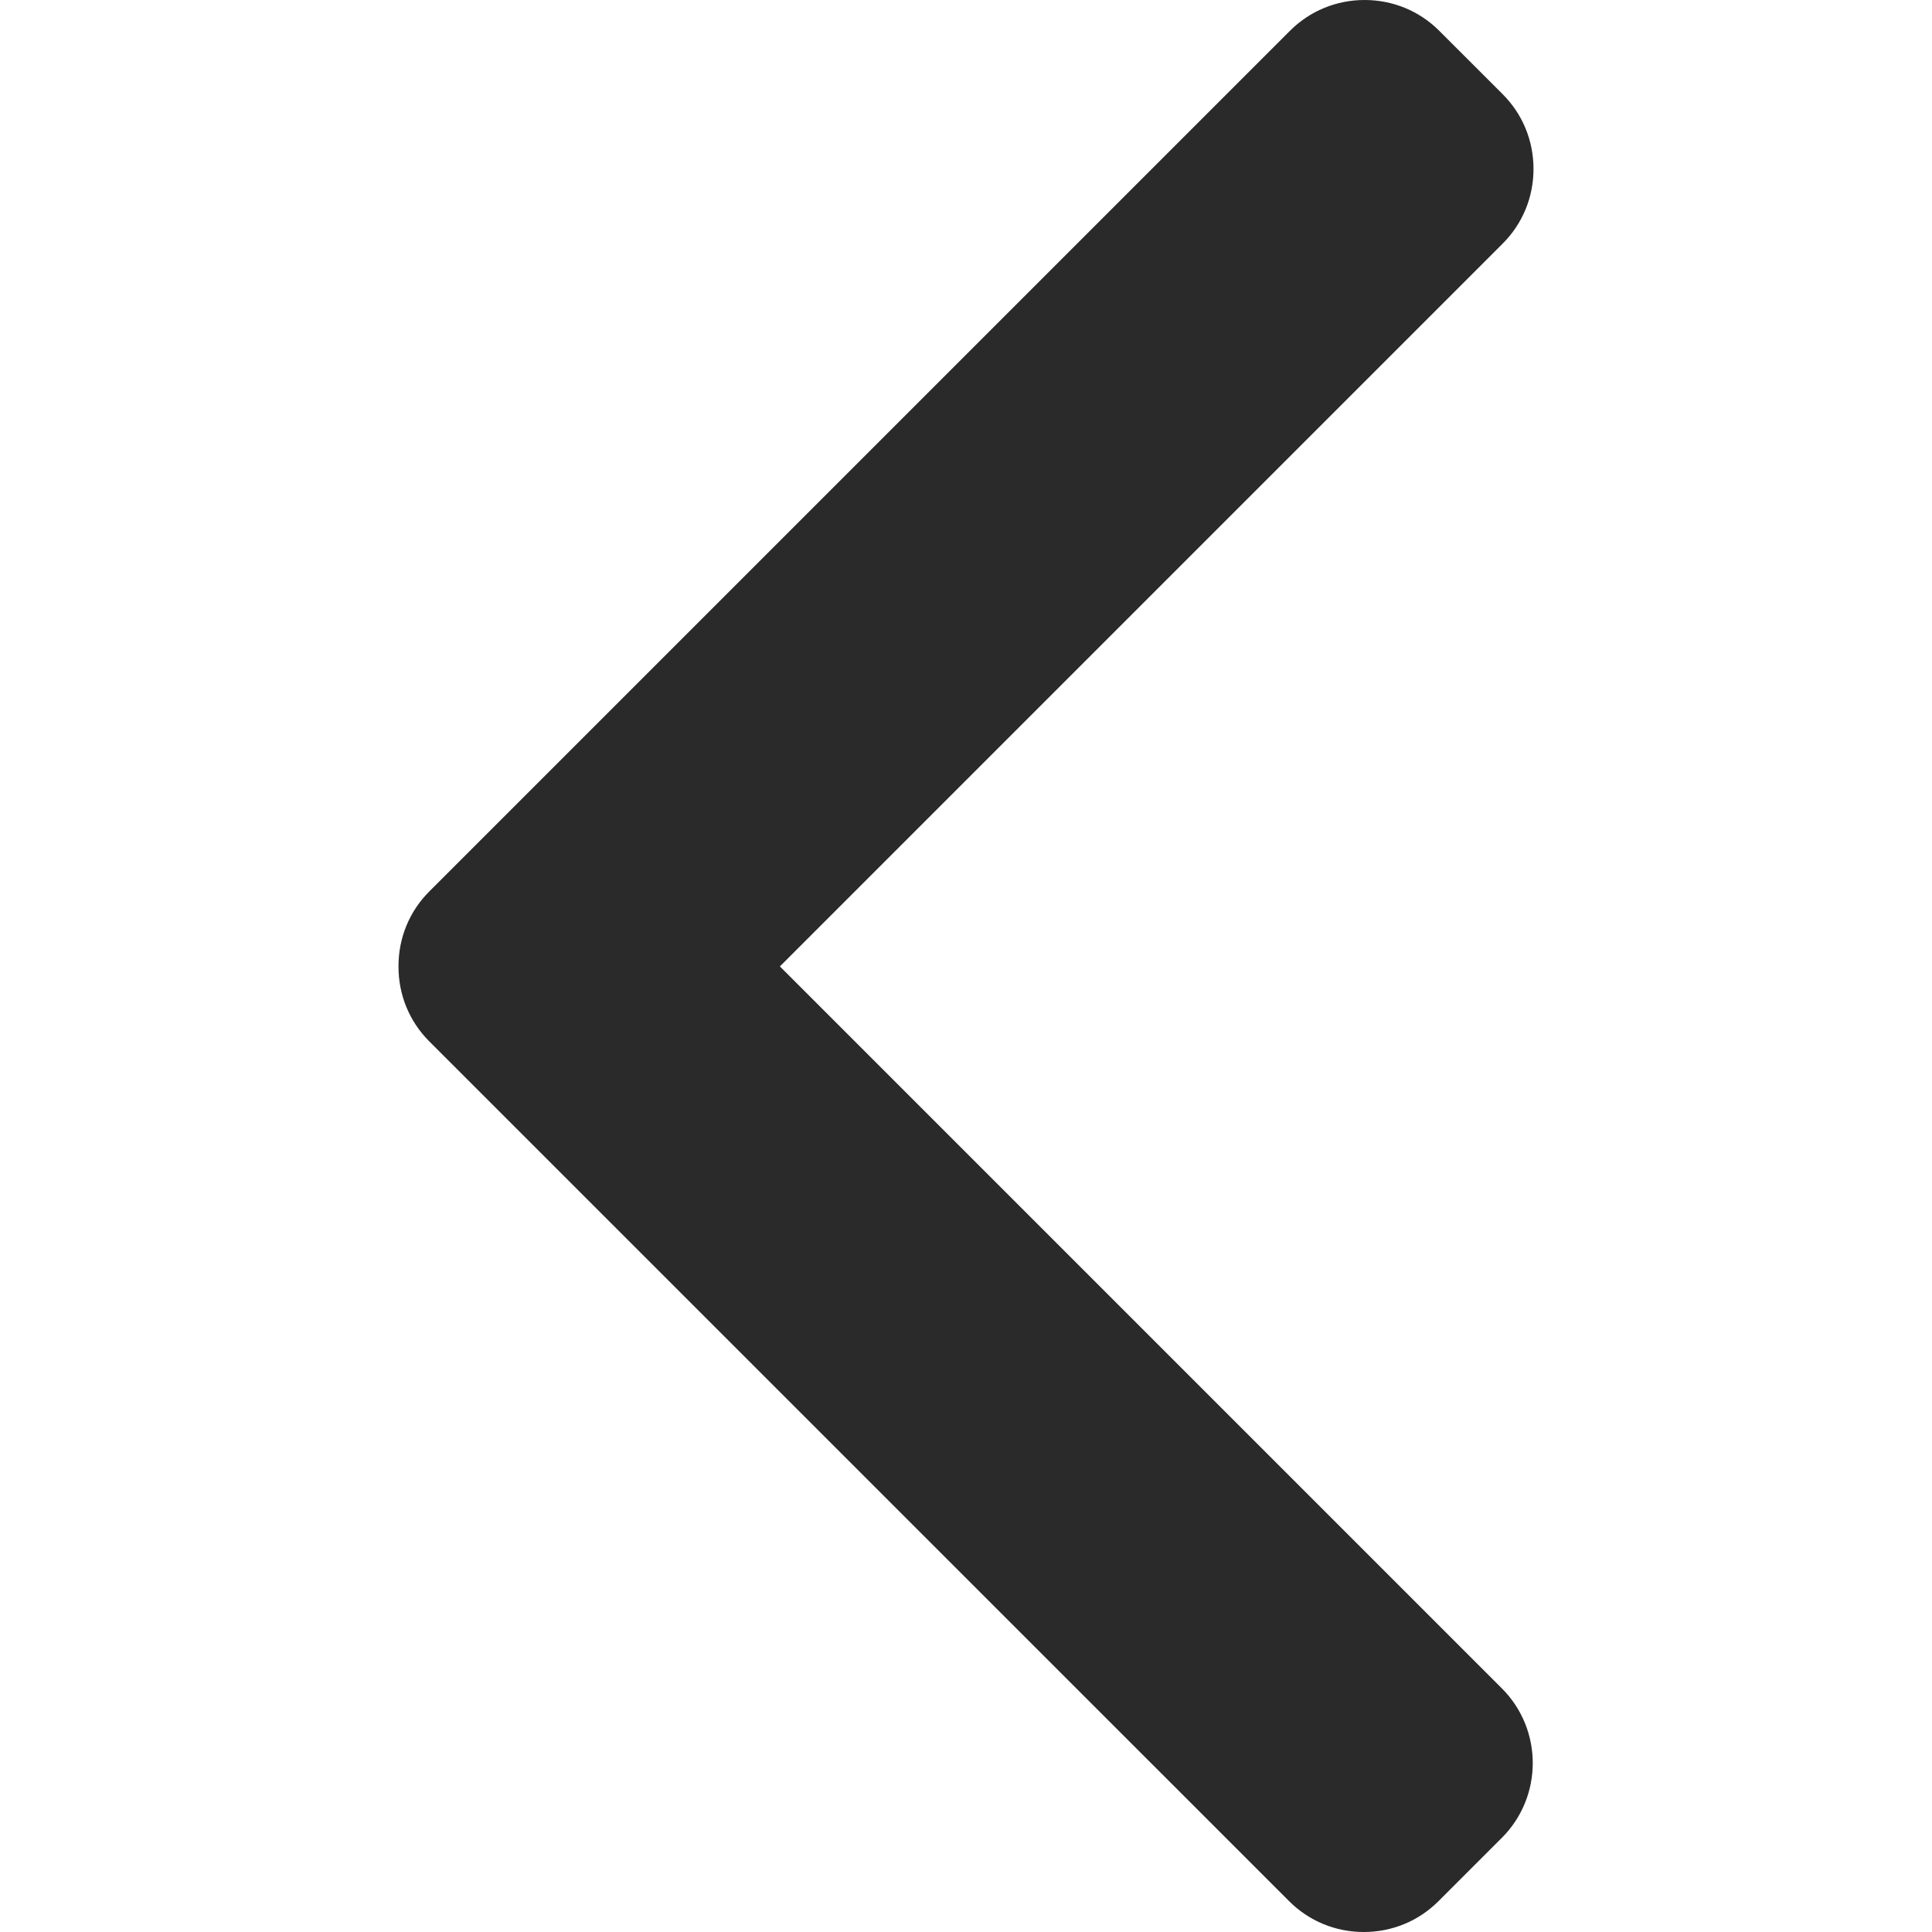
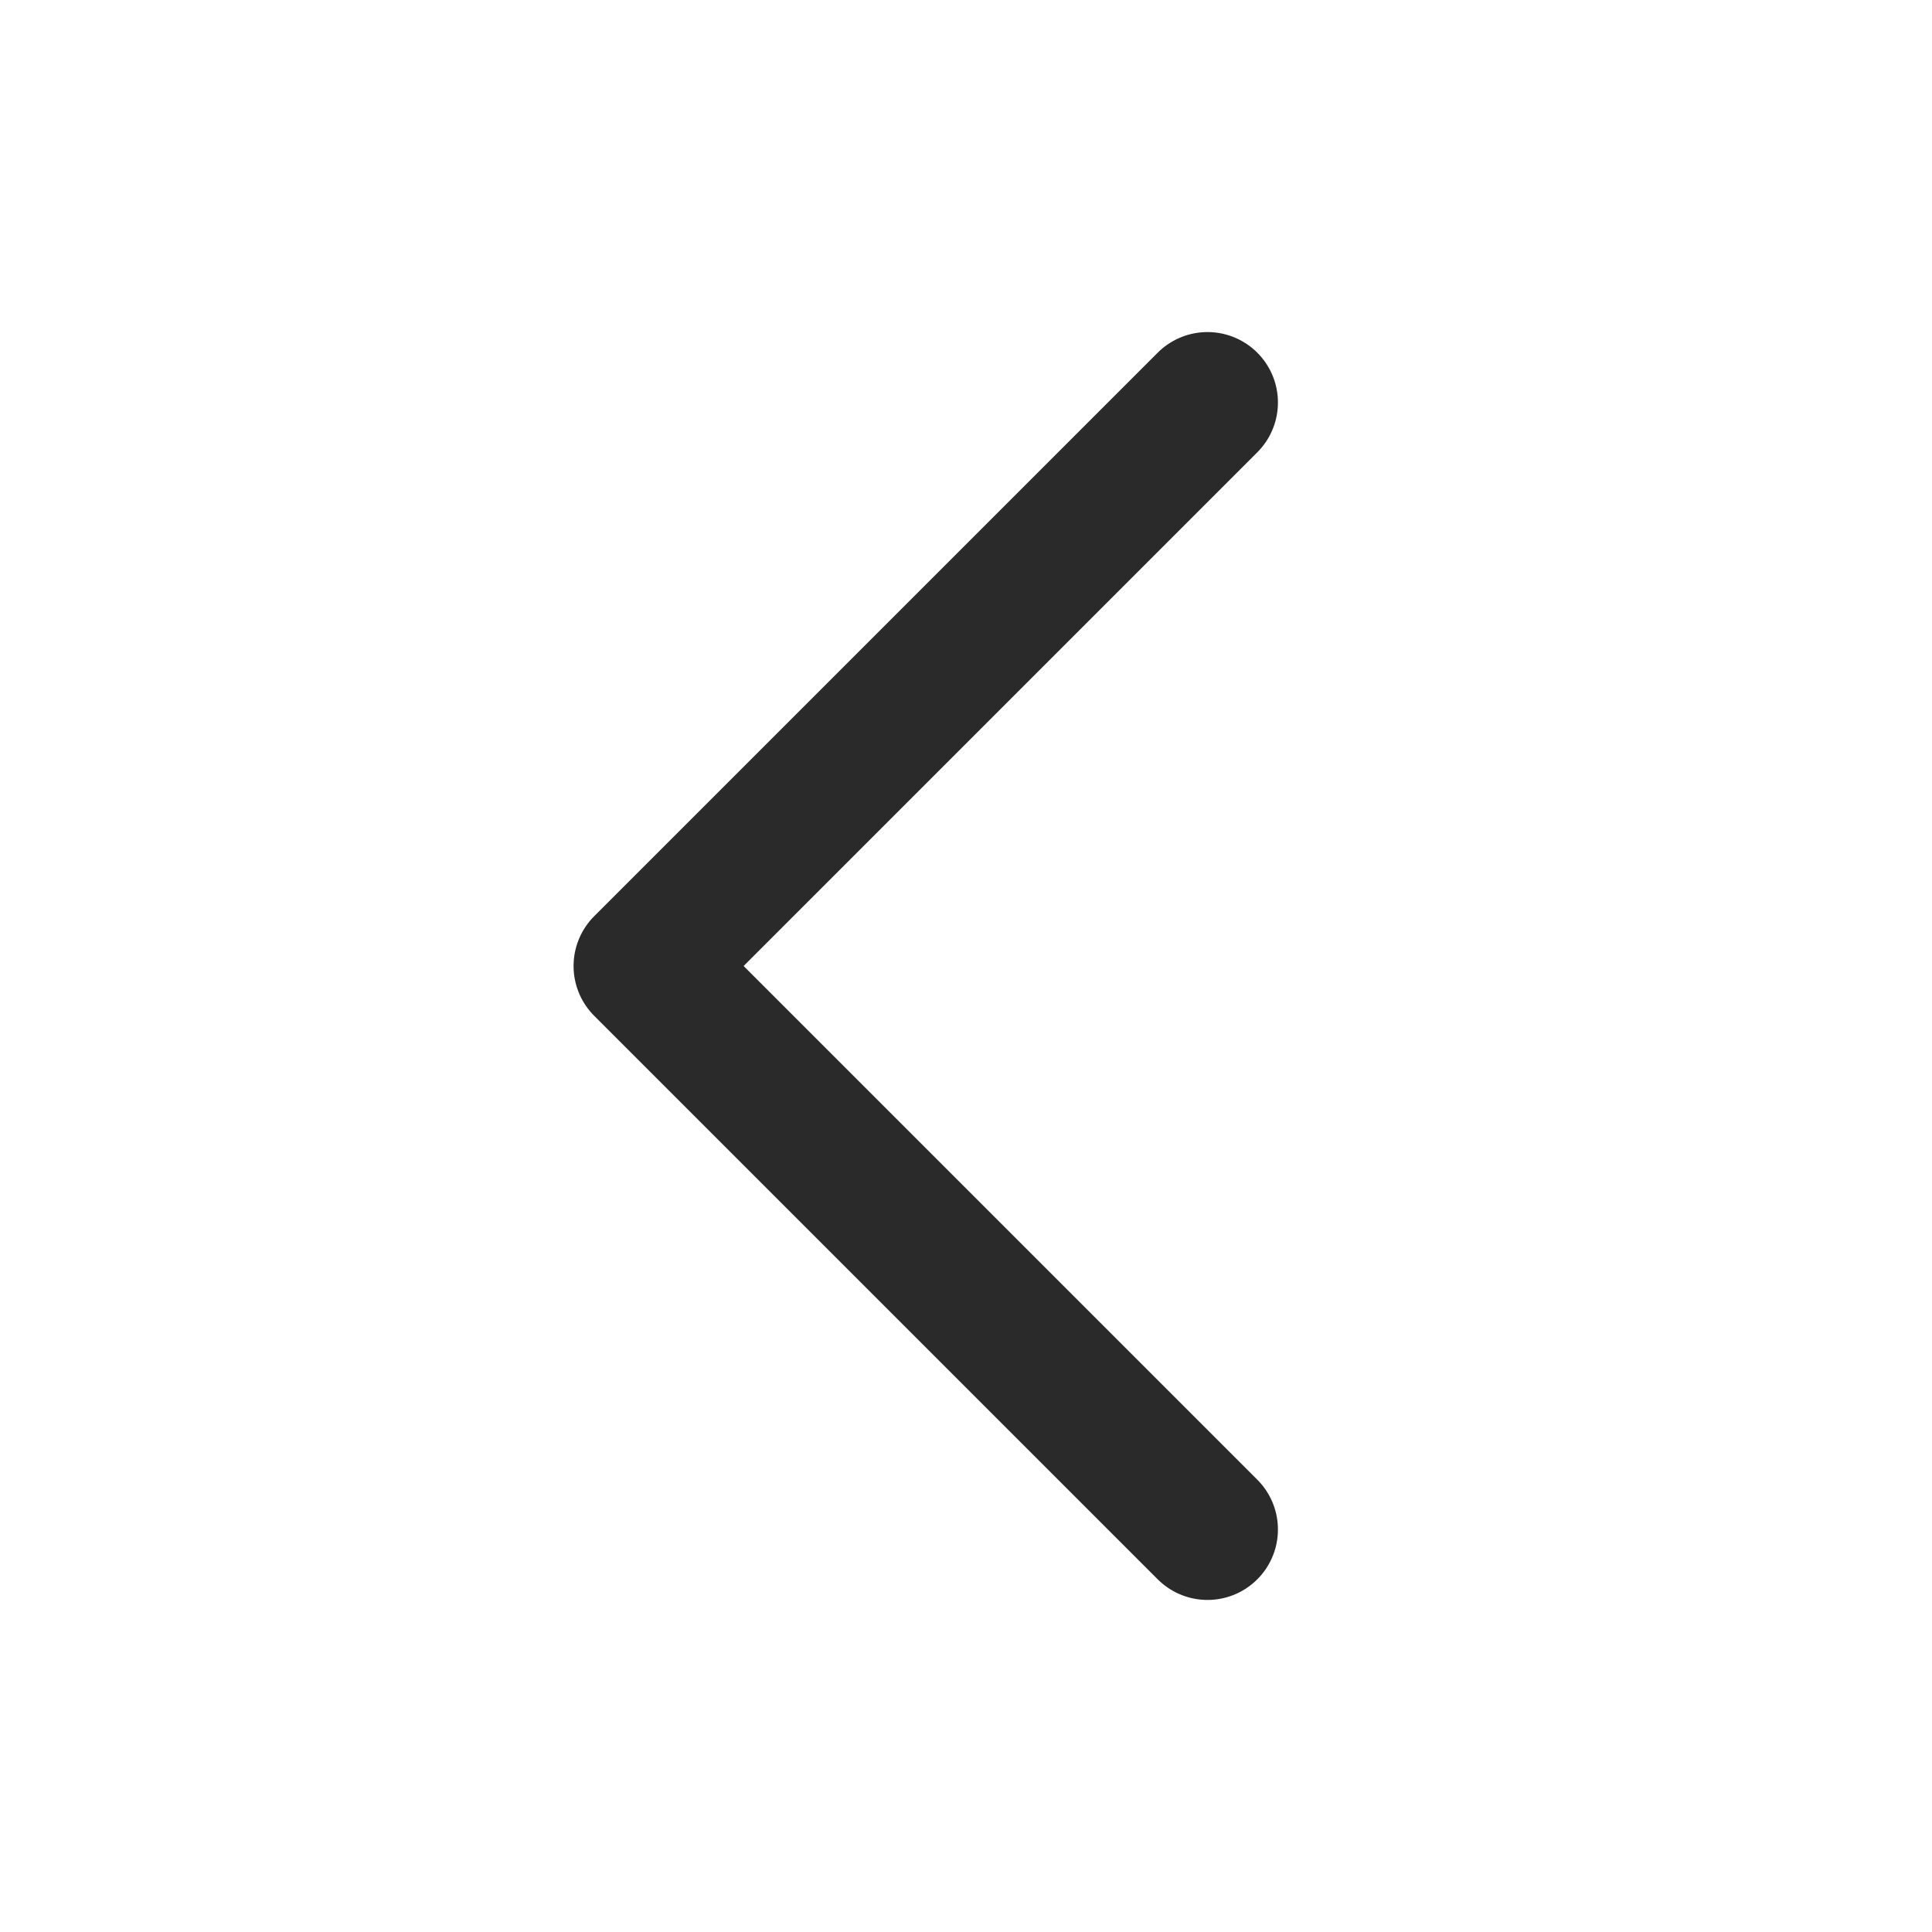
- <svg xmlns="http://www.w3.org/2000/svg" version="1.1" id="Layer_1" x="0px" y="0px" viewBox="0 0 492 492" style="enable-background:new 0 0 492 492;" xml:space="preserve" width="512px" height="512px">
-   <g>
-     <g>
-       <g>
-         <path d="M198.608,246.104L382.664,62.04c5.068-5.056,7.856-11.816,7.856-19.024c0-7.212-2.788-13.968-7.856-19.032l-16.128-16.12    C361.476,2.792,354.712,0,347.504,0s-13.964,2.792-19.028,7.864L109.328,227.008c-5.084,5.08-7.868,11.868-7.848,19.084    c-0.02,7.248,2.76,14.028,7.848,19.112l218.944,218.932c5.064,5.072,11.82,7.864,19.032,7.864c7.208,0,13.964-2.792,19.032-7.864    l16.124-16.12c10.492-10.492,10.492-27.572,0-38.06L198.608,246.104z" data-original="#000000" class="active-path" data-old_color="#000000" fill="#2A2A2A" />
-       </g>
-     </g>
-   </g>
+ <svg xmlns="http://www.w3.org/2000/svg" width="24" height="24" viewBox="0 0 24 24" fill="none" stroke-width="1.75" stroke-linecap="round" stroke-linejoin="round">
+   <path d="M15 5 L8 12 L15 19" stroke="#2A2A2A" />
</svg>
